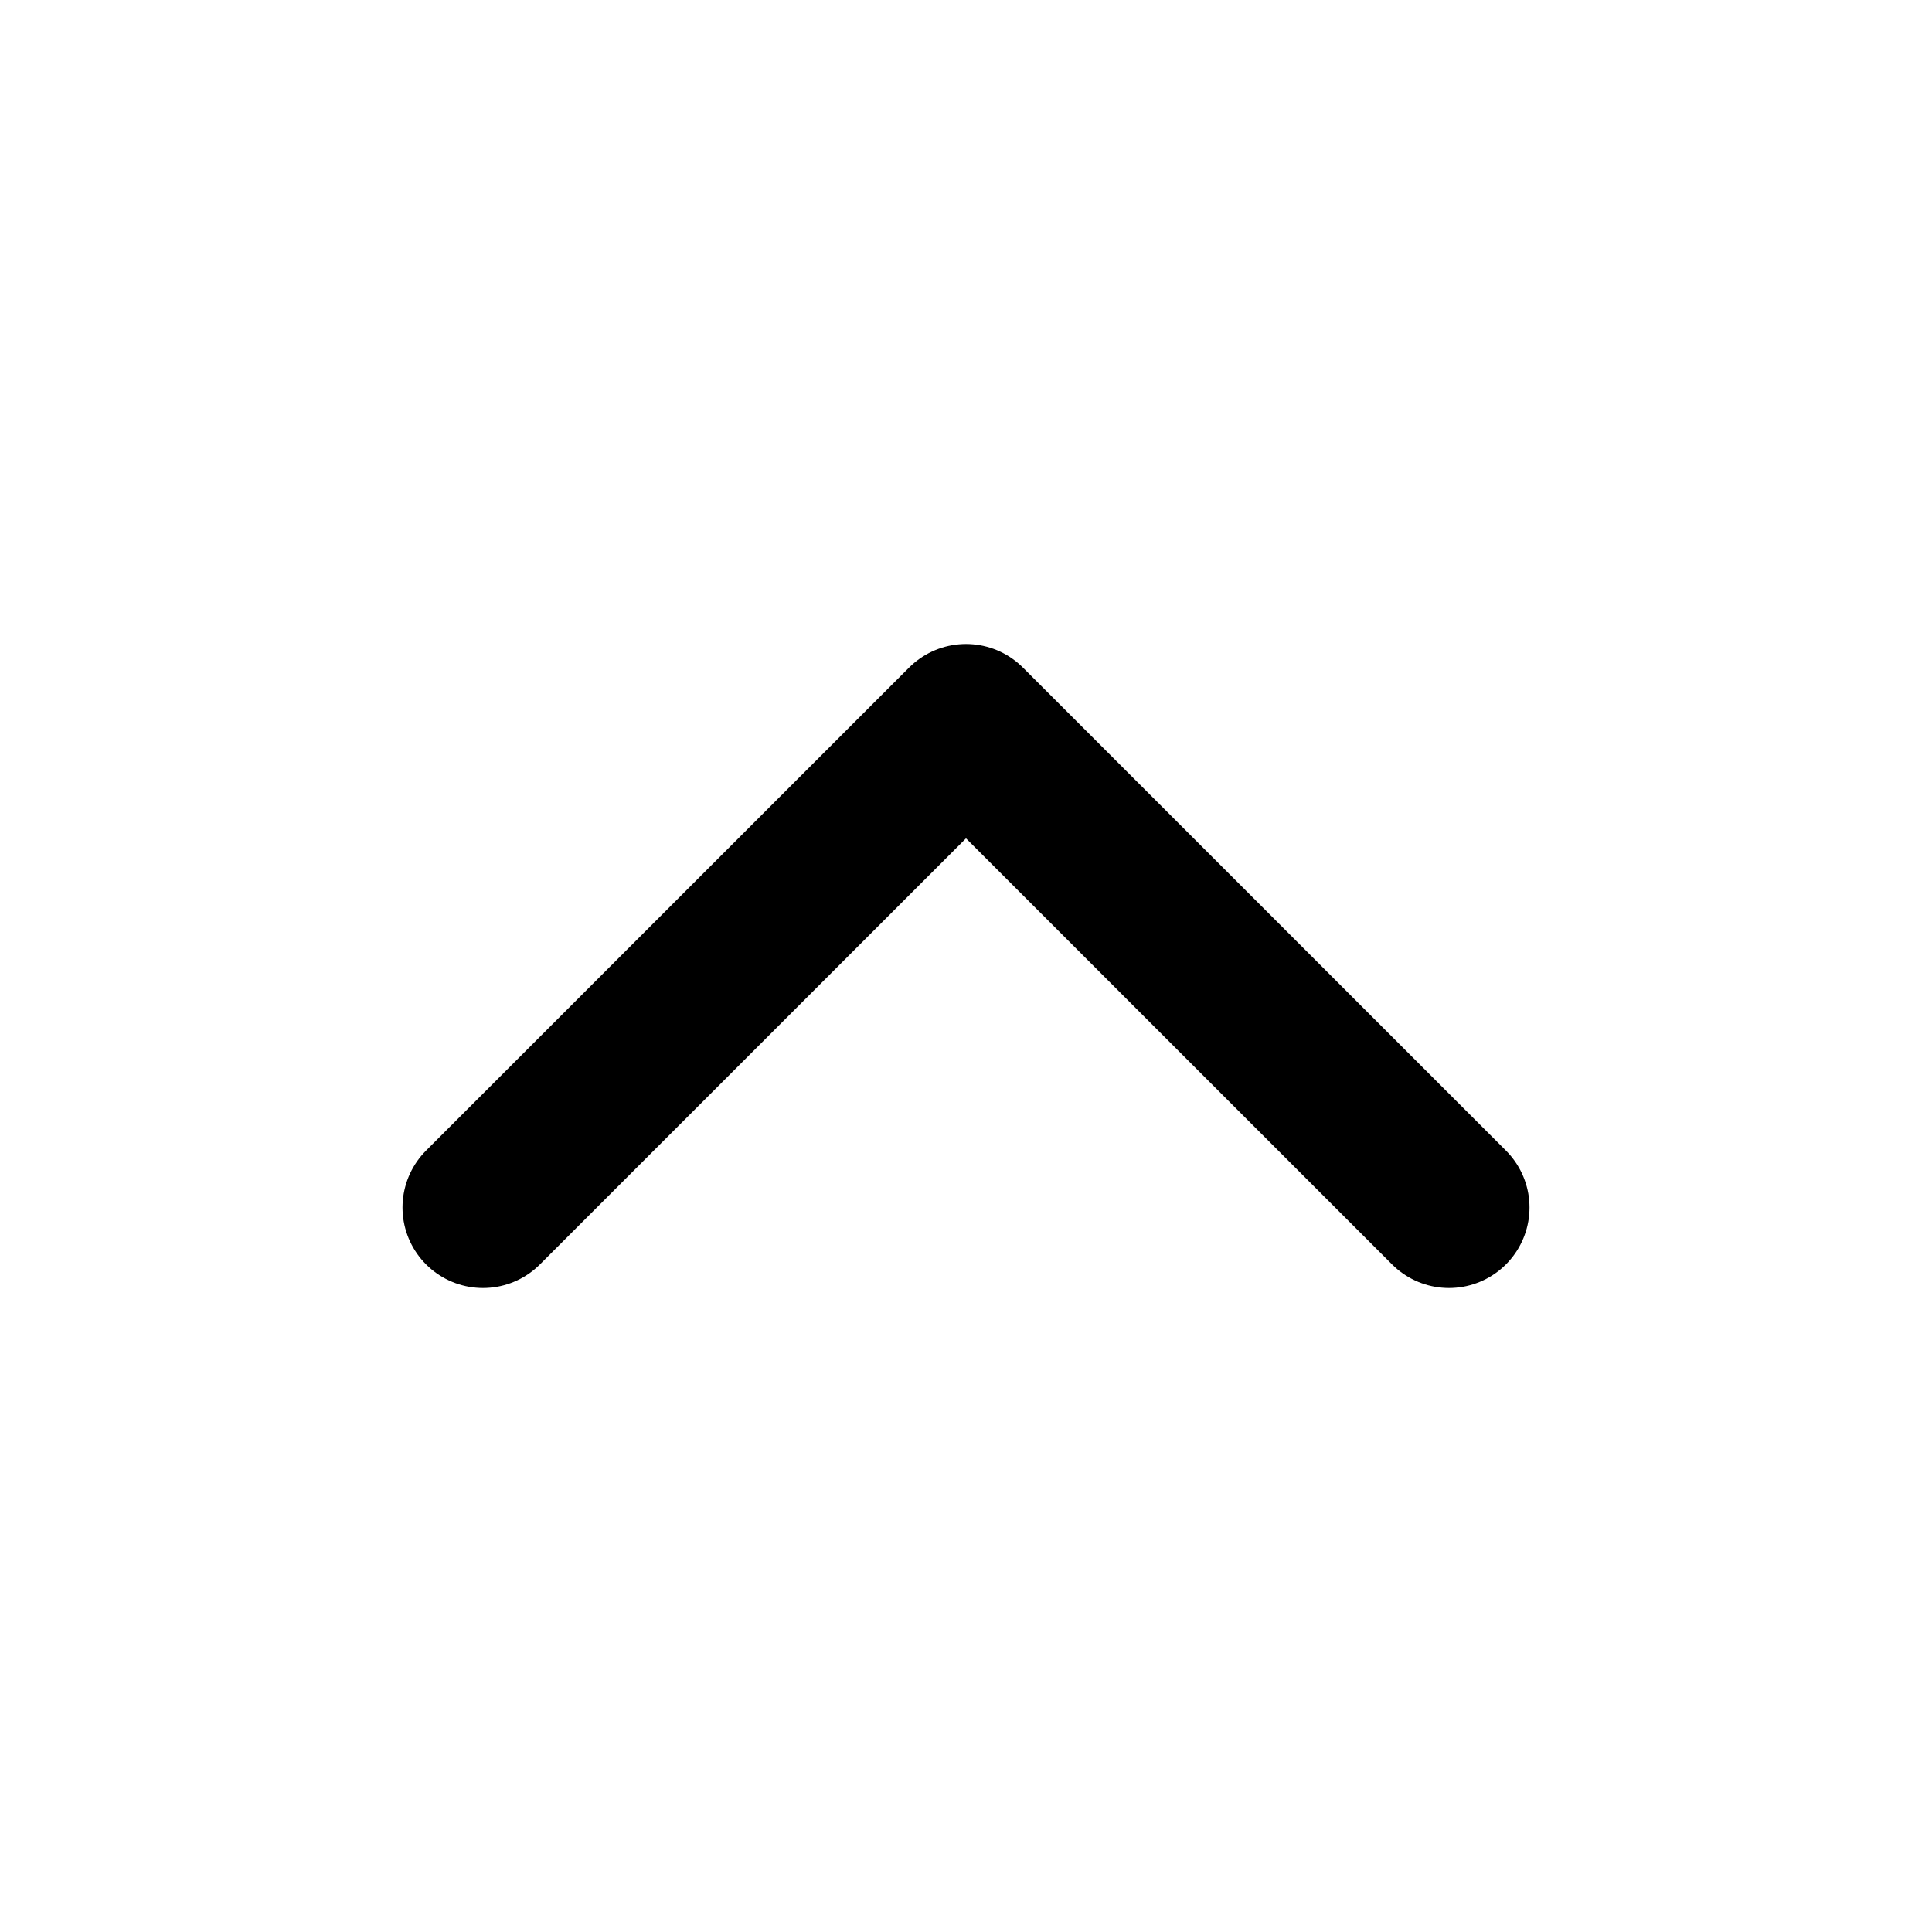
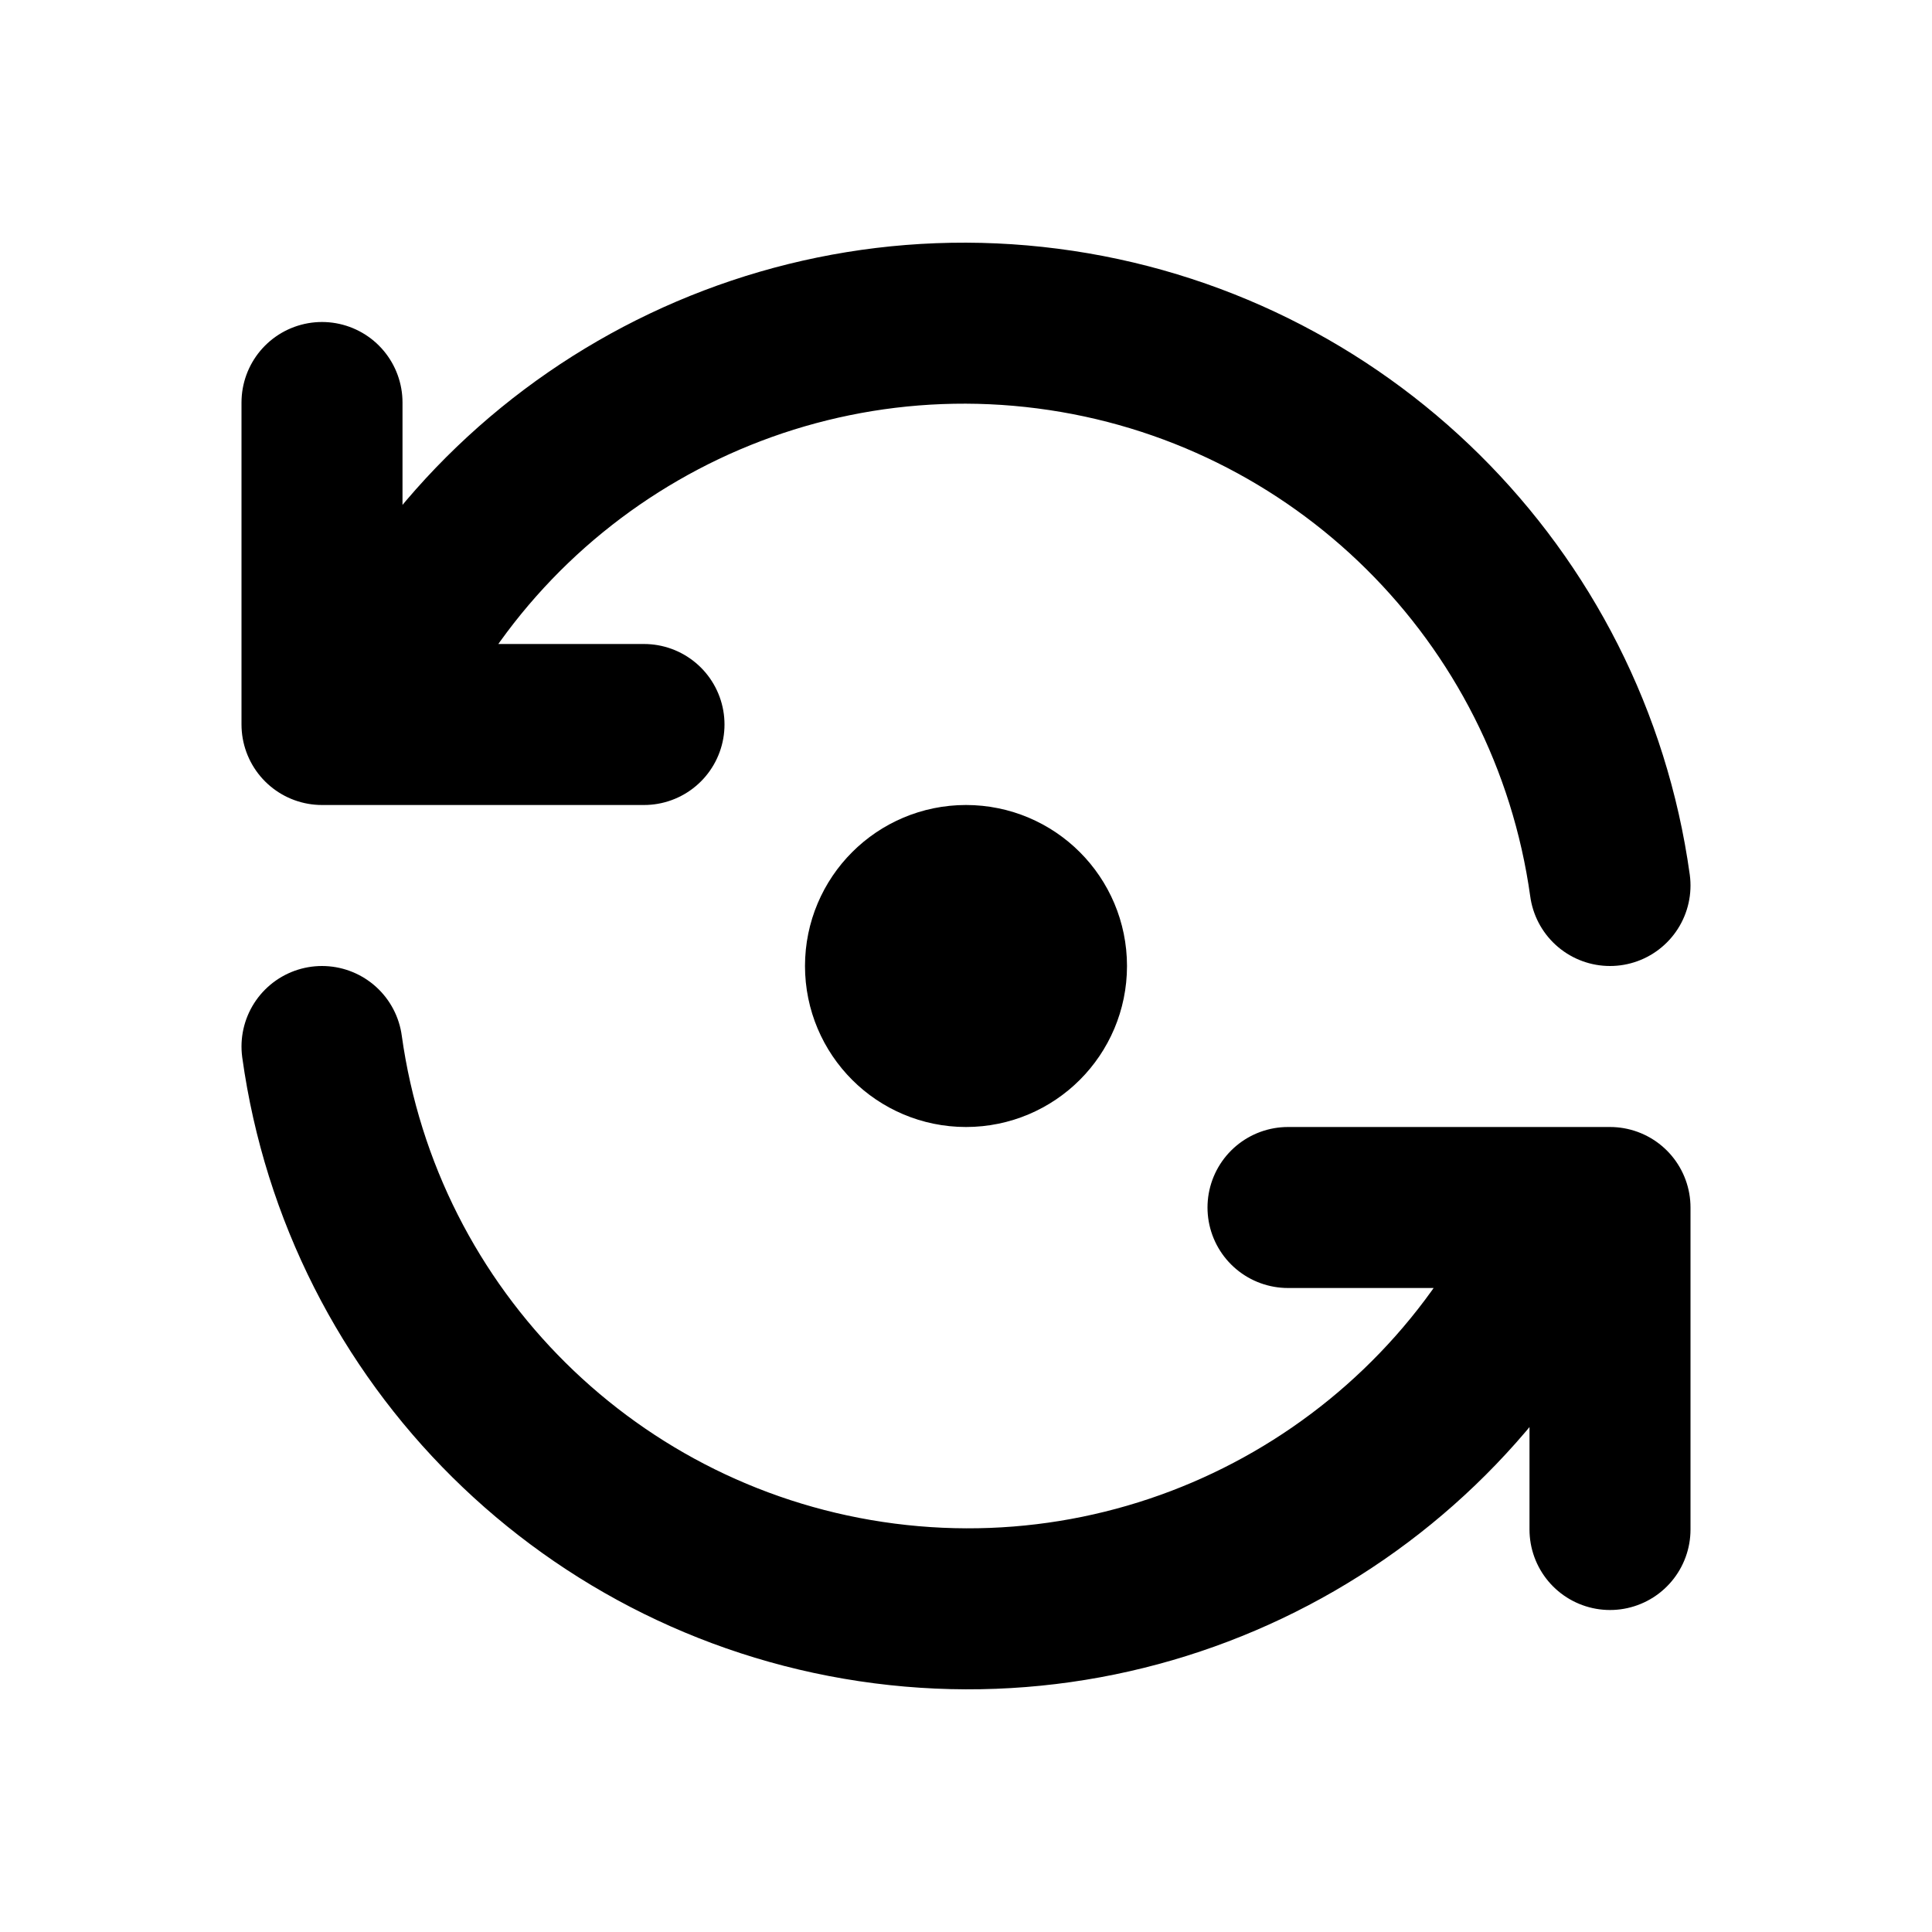
- <svg xmlns="http://www.w3.org/2000/svg" width="24" height="24" viewBox="0 0 24 24" fill="none" stroke="currentColor" stroke-width="2" stroke-linecap="round" stroke-linejoin="round" class="icon icon-tabler icons-tabler-outline icon-tabler-chevron-up">
+ <svg xmlns="http://www.w3.org/2000/svg" width="24" height="24" viewBox="0 0 24 24" fill="none" stroke="currentColor" stroke-width="2" stroke-linecap="round" stroke-linejoin="round" class="icon icon-tabler icons-tabler-outline icon-tabler-refresh-dot">
  <path stroke="none" d="M0 0h24v24H0z" fill="none" />
-   <path d="M6 15l6 -6l6 6" />
+   <path d="M20 11a8.1 8.1 0 0 0 -15.5 -2m-.5 -4v4h4" />
+   <path d="M4 13a8.1 8.1 0 0 0 15.5 2m.5 4v-4h-4" />
+   <path d="M11 12a1 1 0 1 0 2 0a1 1 0 1 0 -2 0" />
</svg>
